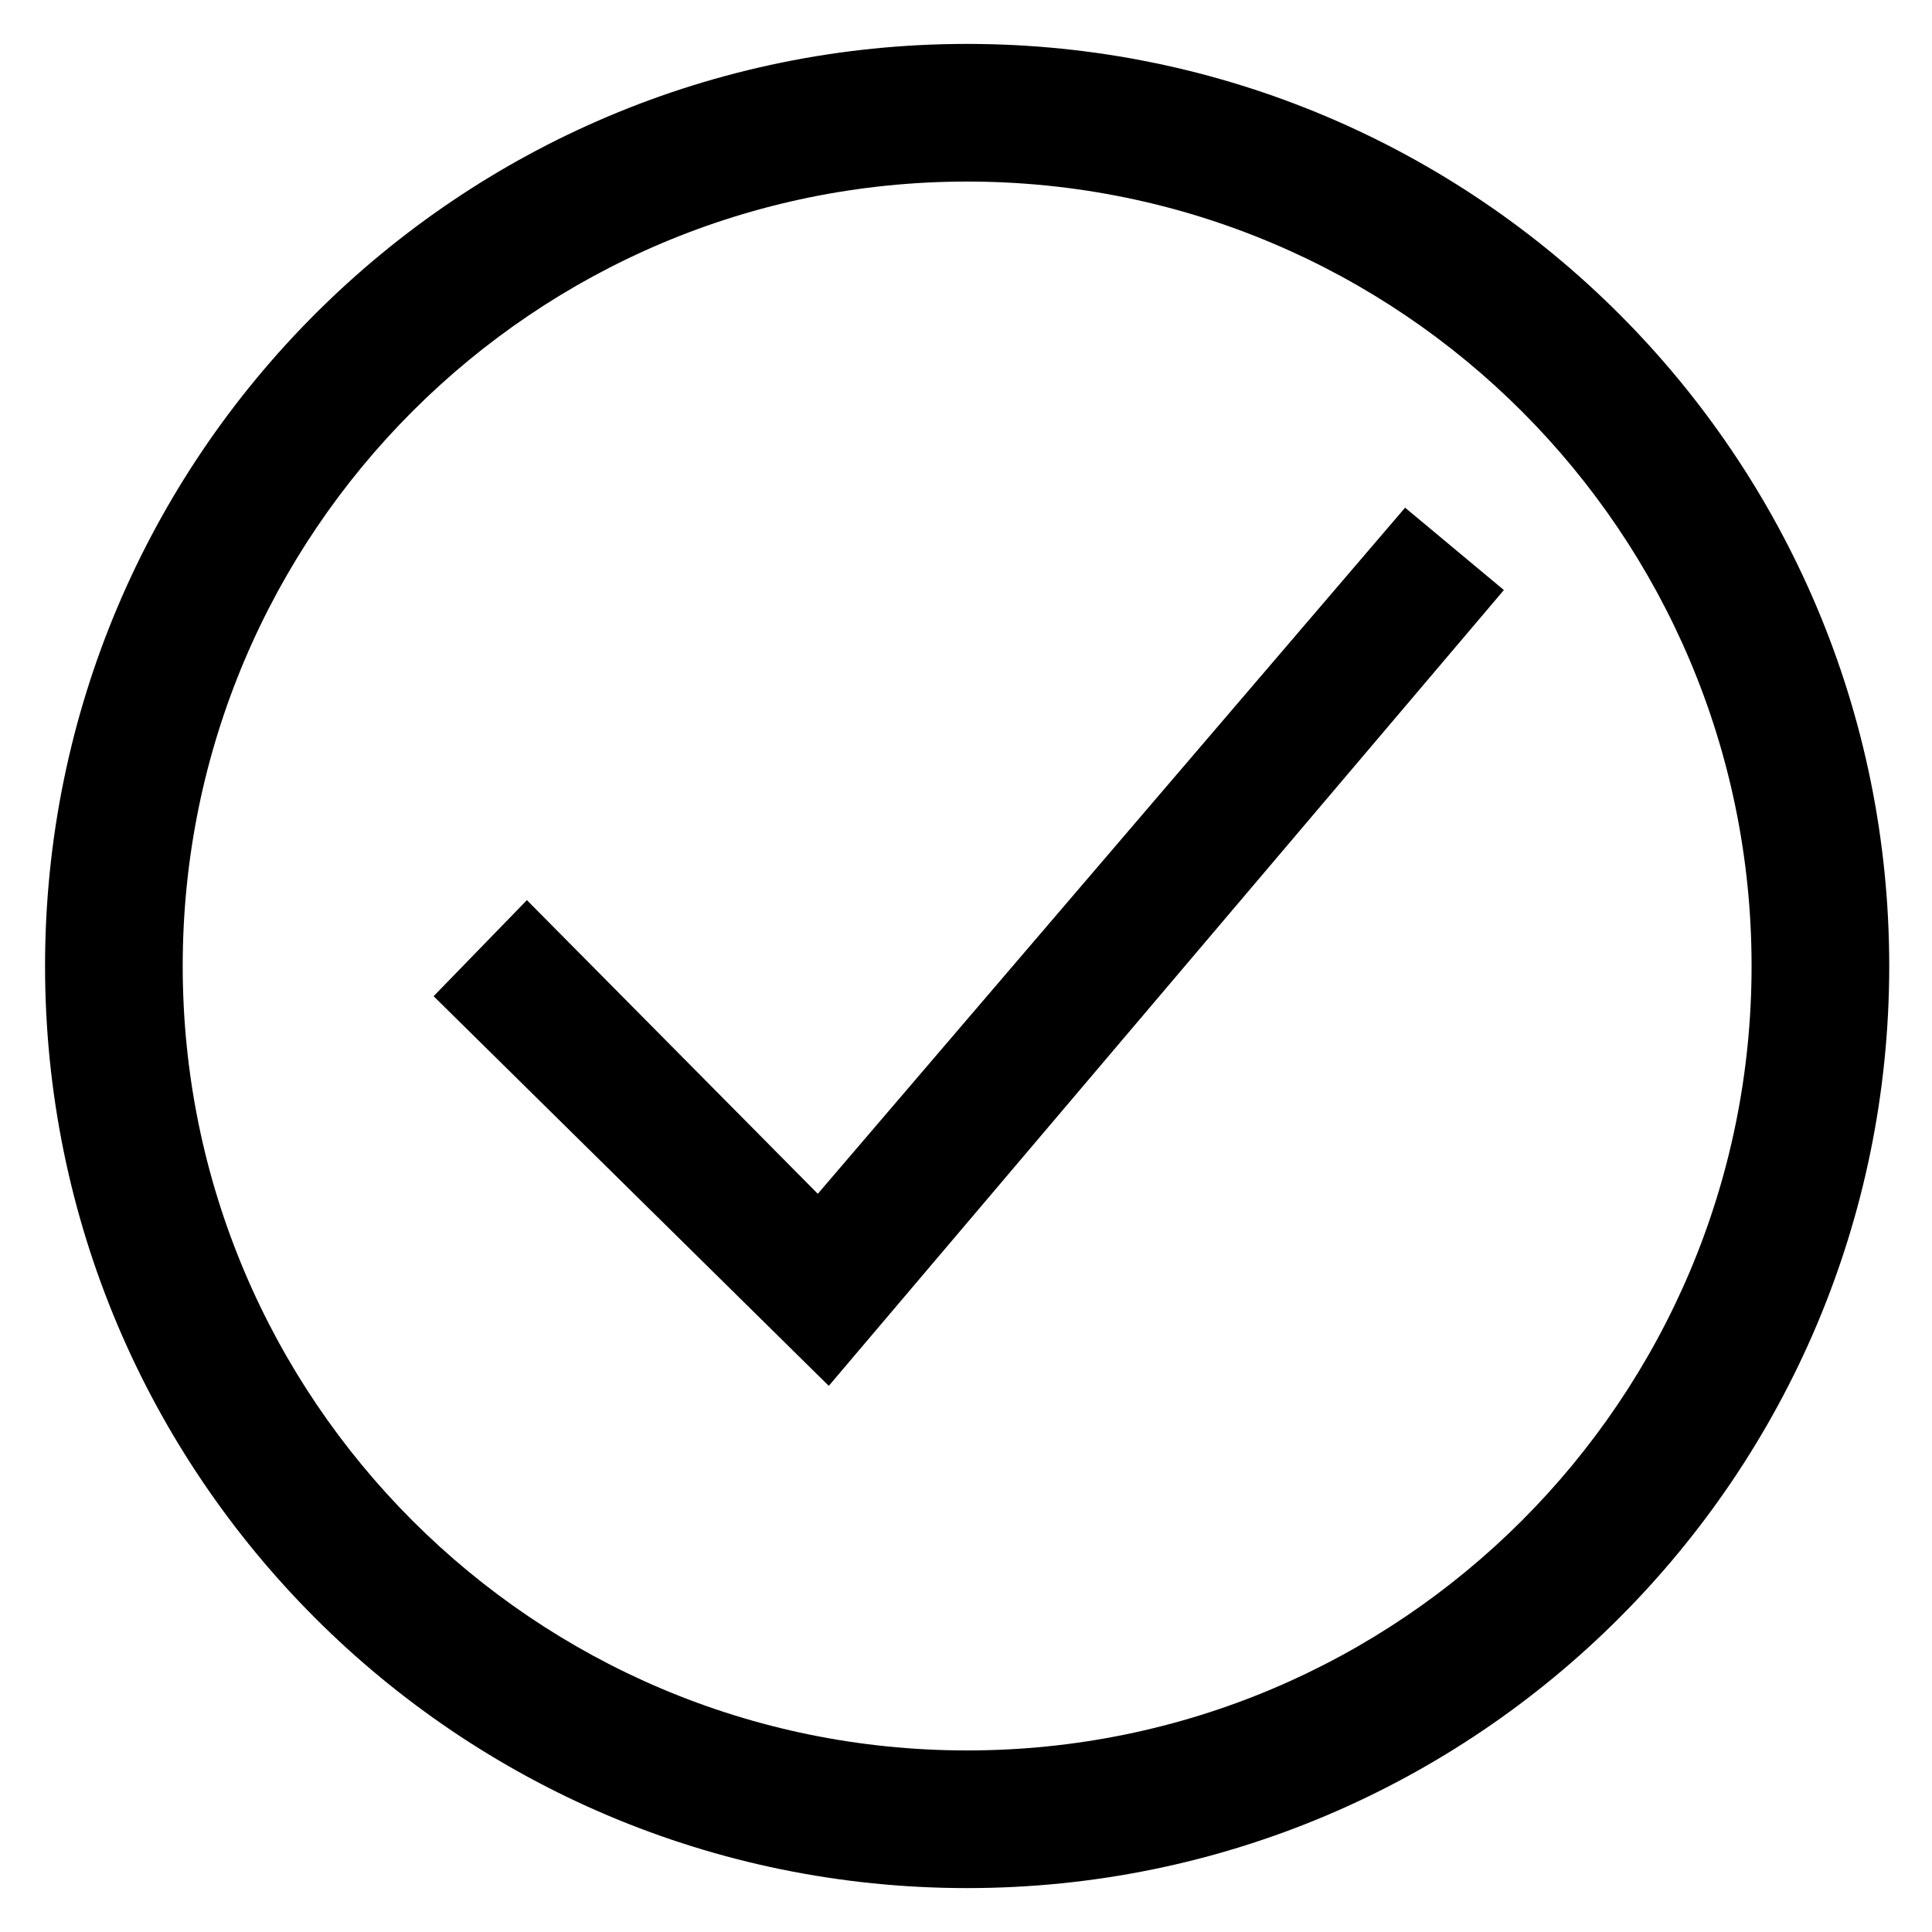
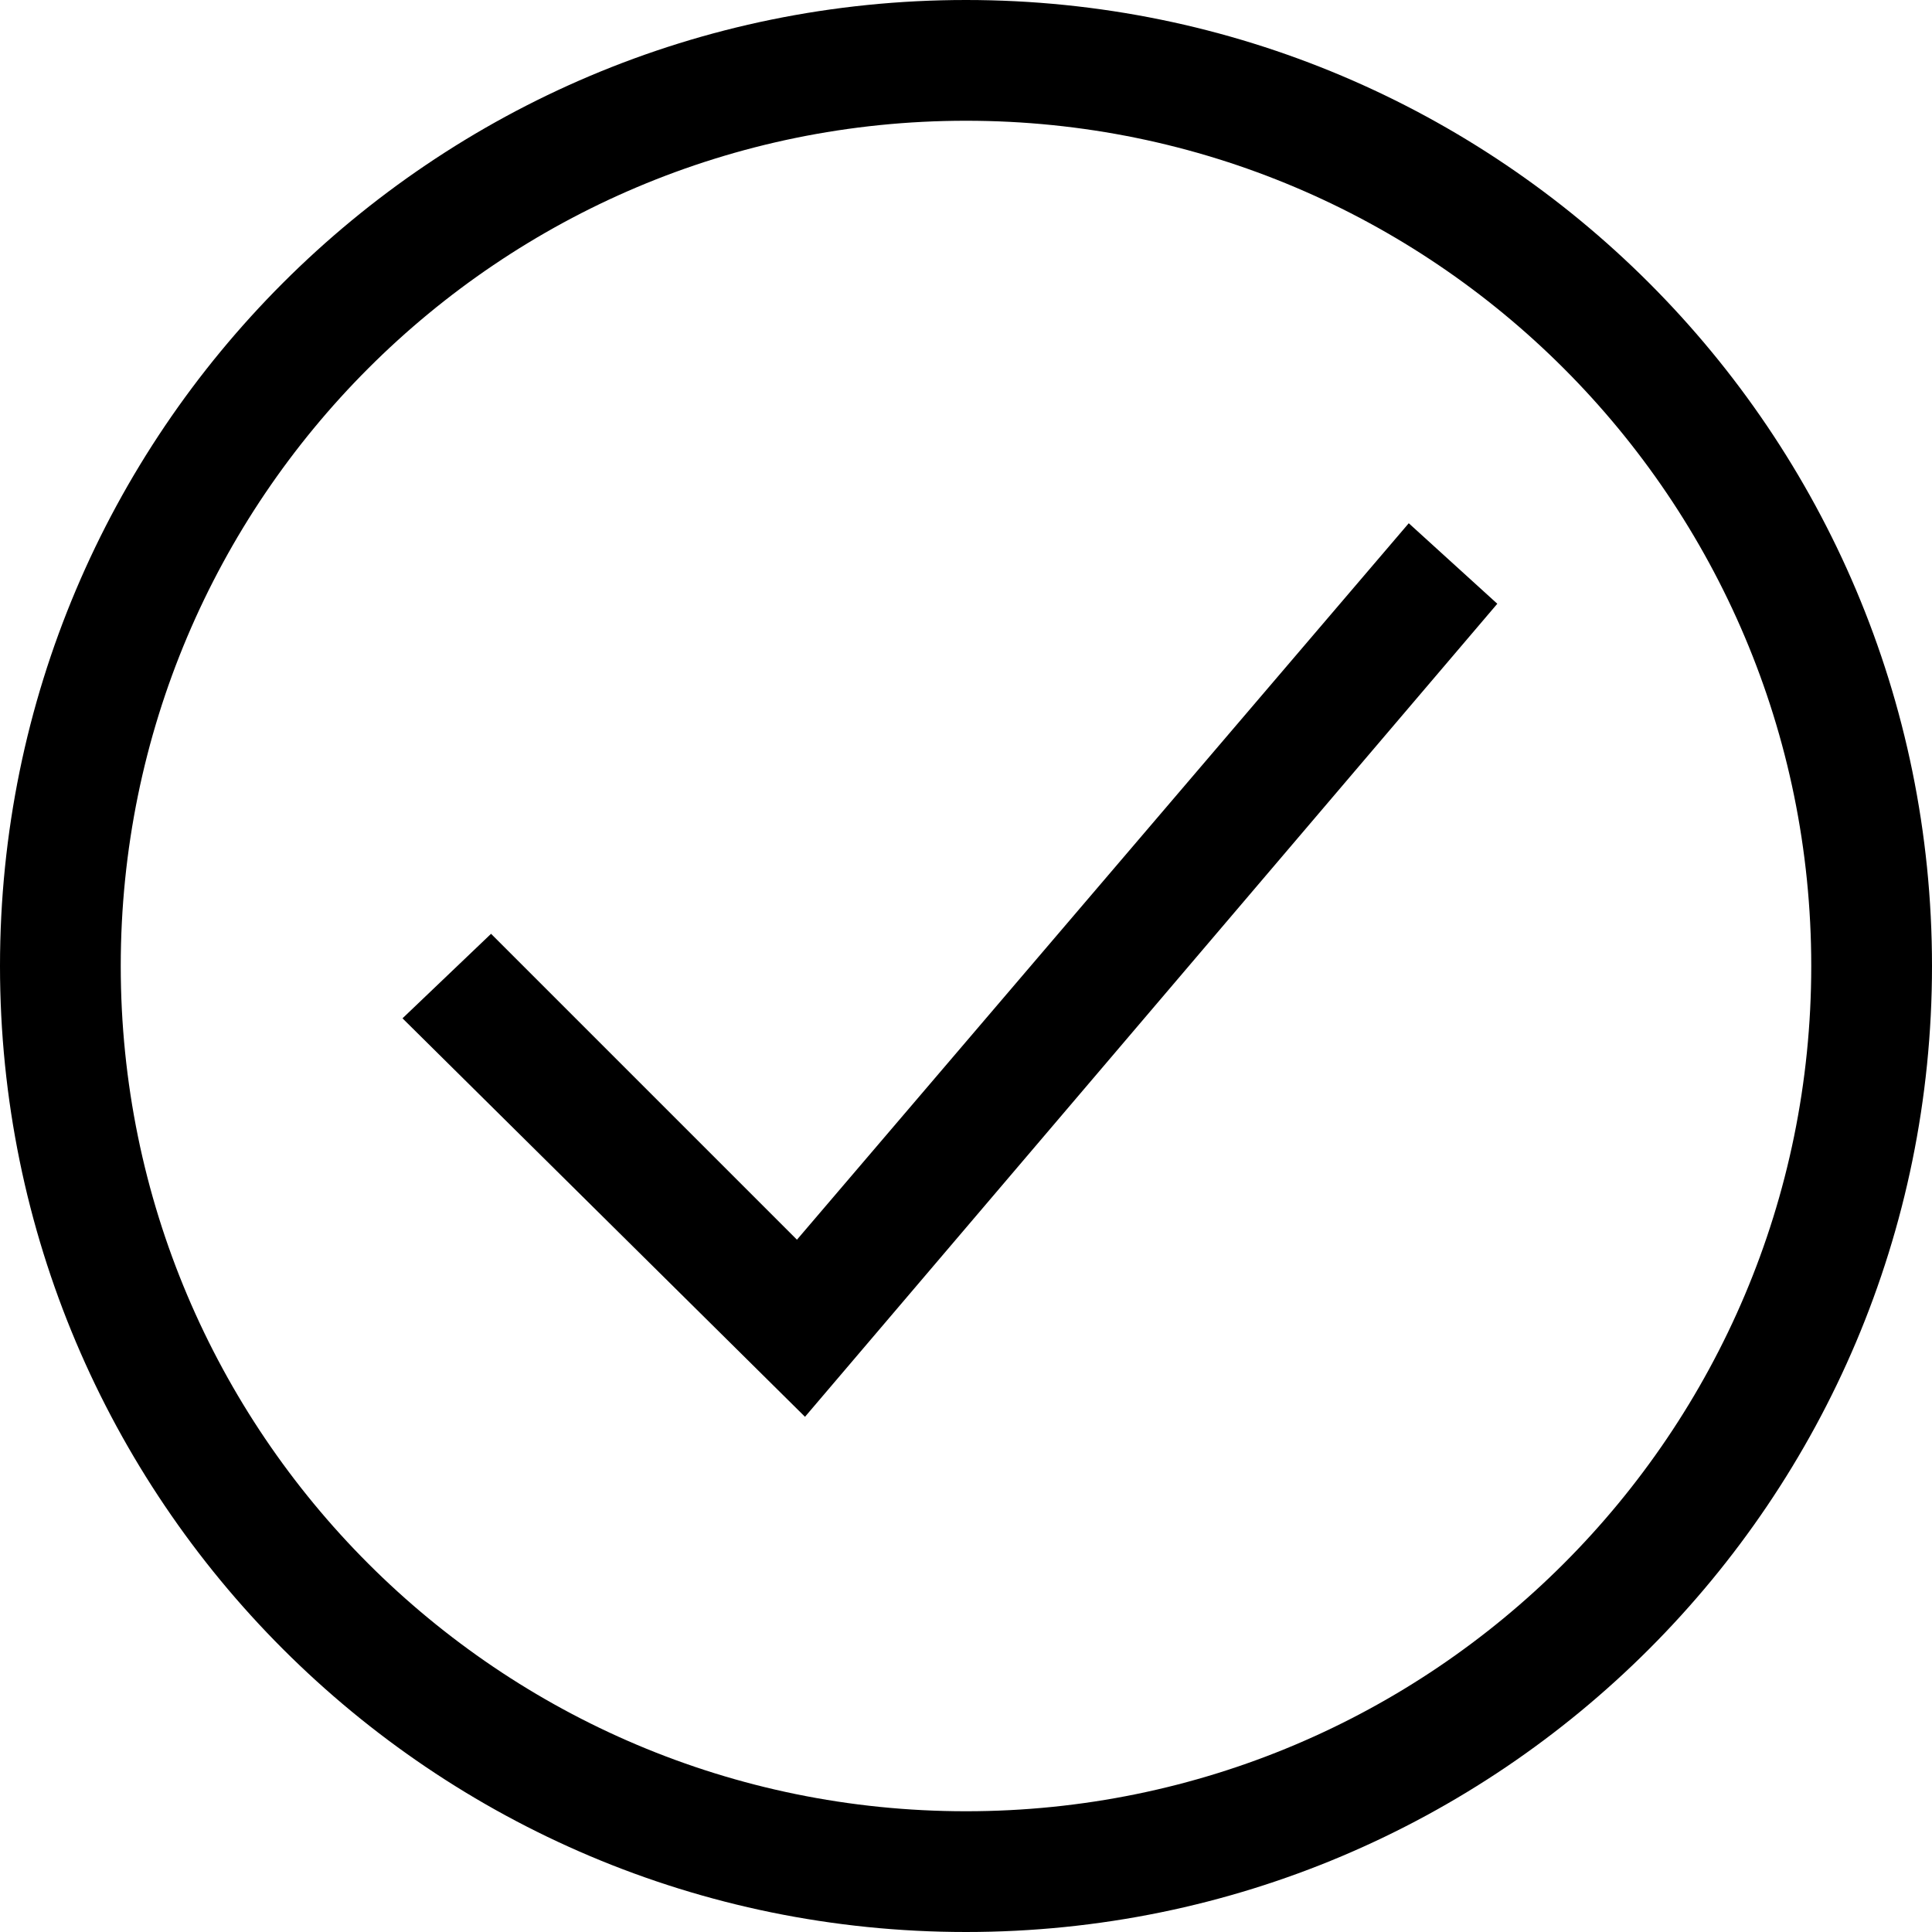
- <svg xmlns="http://www.w3.org/2000/svg" version="1.1" id="图层_1" x="0px" y="0px" width="44px" height="44px" viewBox="0 0 44 44" enable-background="new 0 0 44 44" xml:space="preserve">
-   <g>
-     <path d="M22.026,1c-11.598,0-21,9.402-21,21s9.402,21,21,21c11.598,0,21-9.402,21-21S33.624,1,22.026,1z M22.026,39.865   C12.16,39.865,4.161,31.866,4.161,22S12.16,4.135,22.026,4.135c9.866,0,17.865,7.998,17.865,17.865S31.892,39.865,22.026,39.865z" />
-     <polygon points="18.625,27.188 12,20.5 9.875,22.688 18.875,31.562 34.25,13.438 32,11.562  " />
+ <svg xmlns="http://www.w3.org/2000/svg" width="48px" height="48px" viewBox="0 0 48 48" version="1.1">
+   <defs />
+   <g id="Page-1" stroke="none" stroke-width="1" fill-rule="evenodd">
+     <g id="step-48px-对勾">
+       <path d="M24,48 C37.255,48 48,37.255 48,24 C48,10.745 37.255,0 24,0 C10.745,0 0,10.745 0,24 C0,37.255 10.745,48 24,48 Z M24,45 C35.598,45 45,35.598 45,24 C45,12.402 35.598,3 24,3 C12.402,3 3,12.402 3,24 C3,35.598 12.402,45 24,45 Z" id="Combined-Shape" />
+       <polygon id="Path-3" points="12.2 23.2 10 25.3 20 35.2 37.2 15 35 13 19.8 30.8" />
+     </g>
  </g>
</svg>
